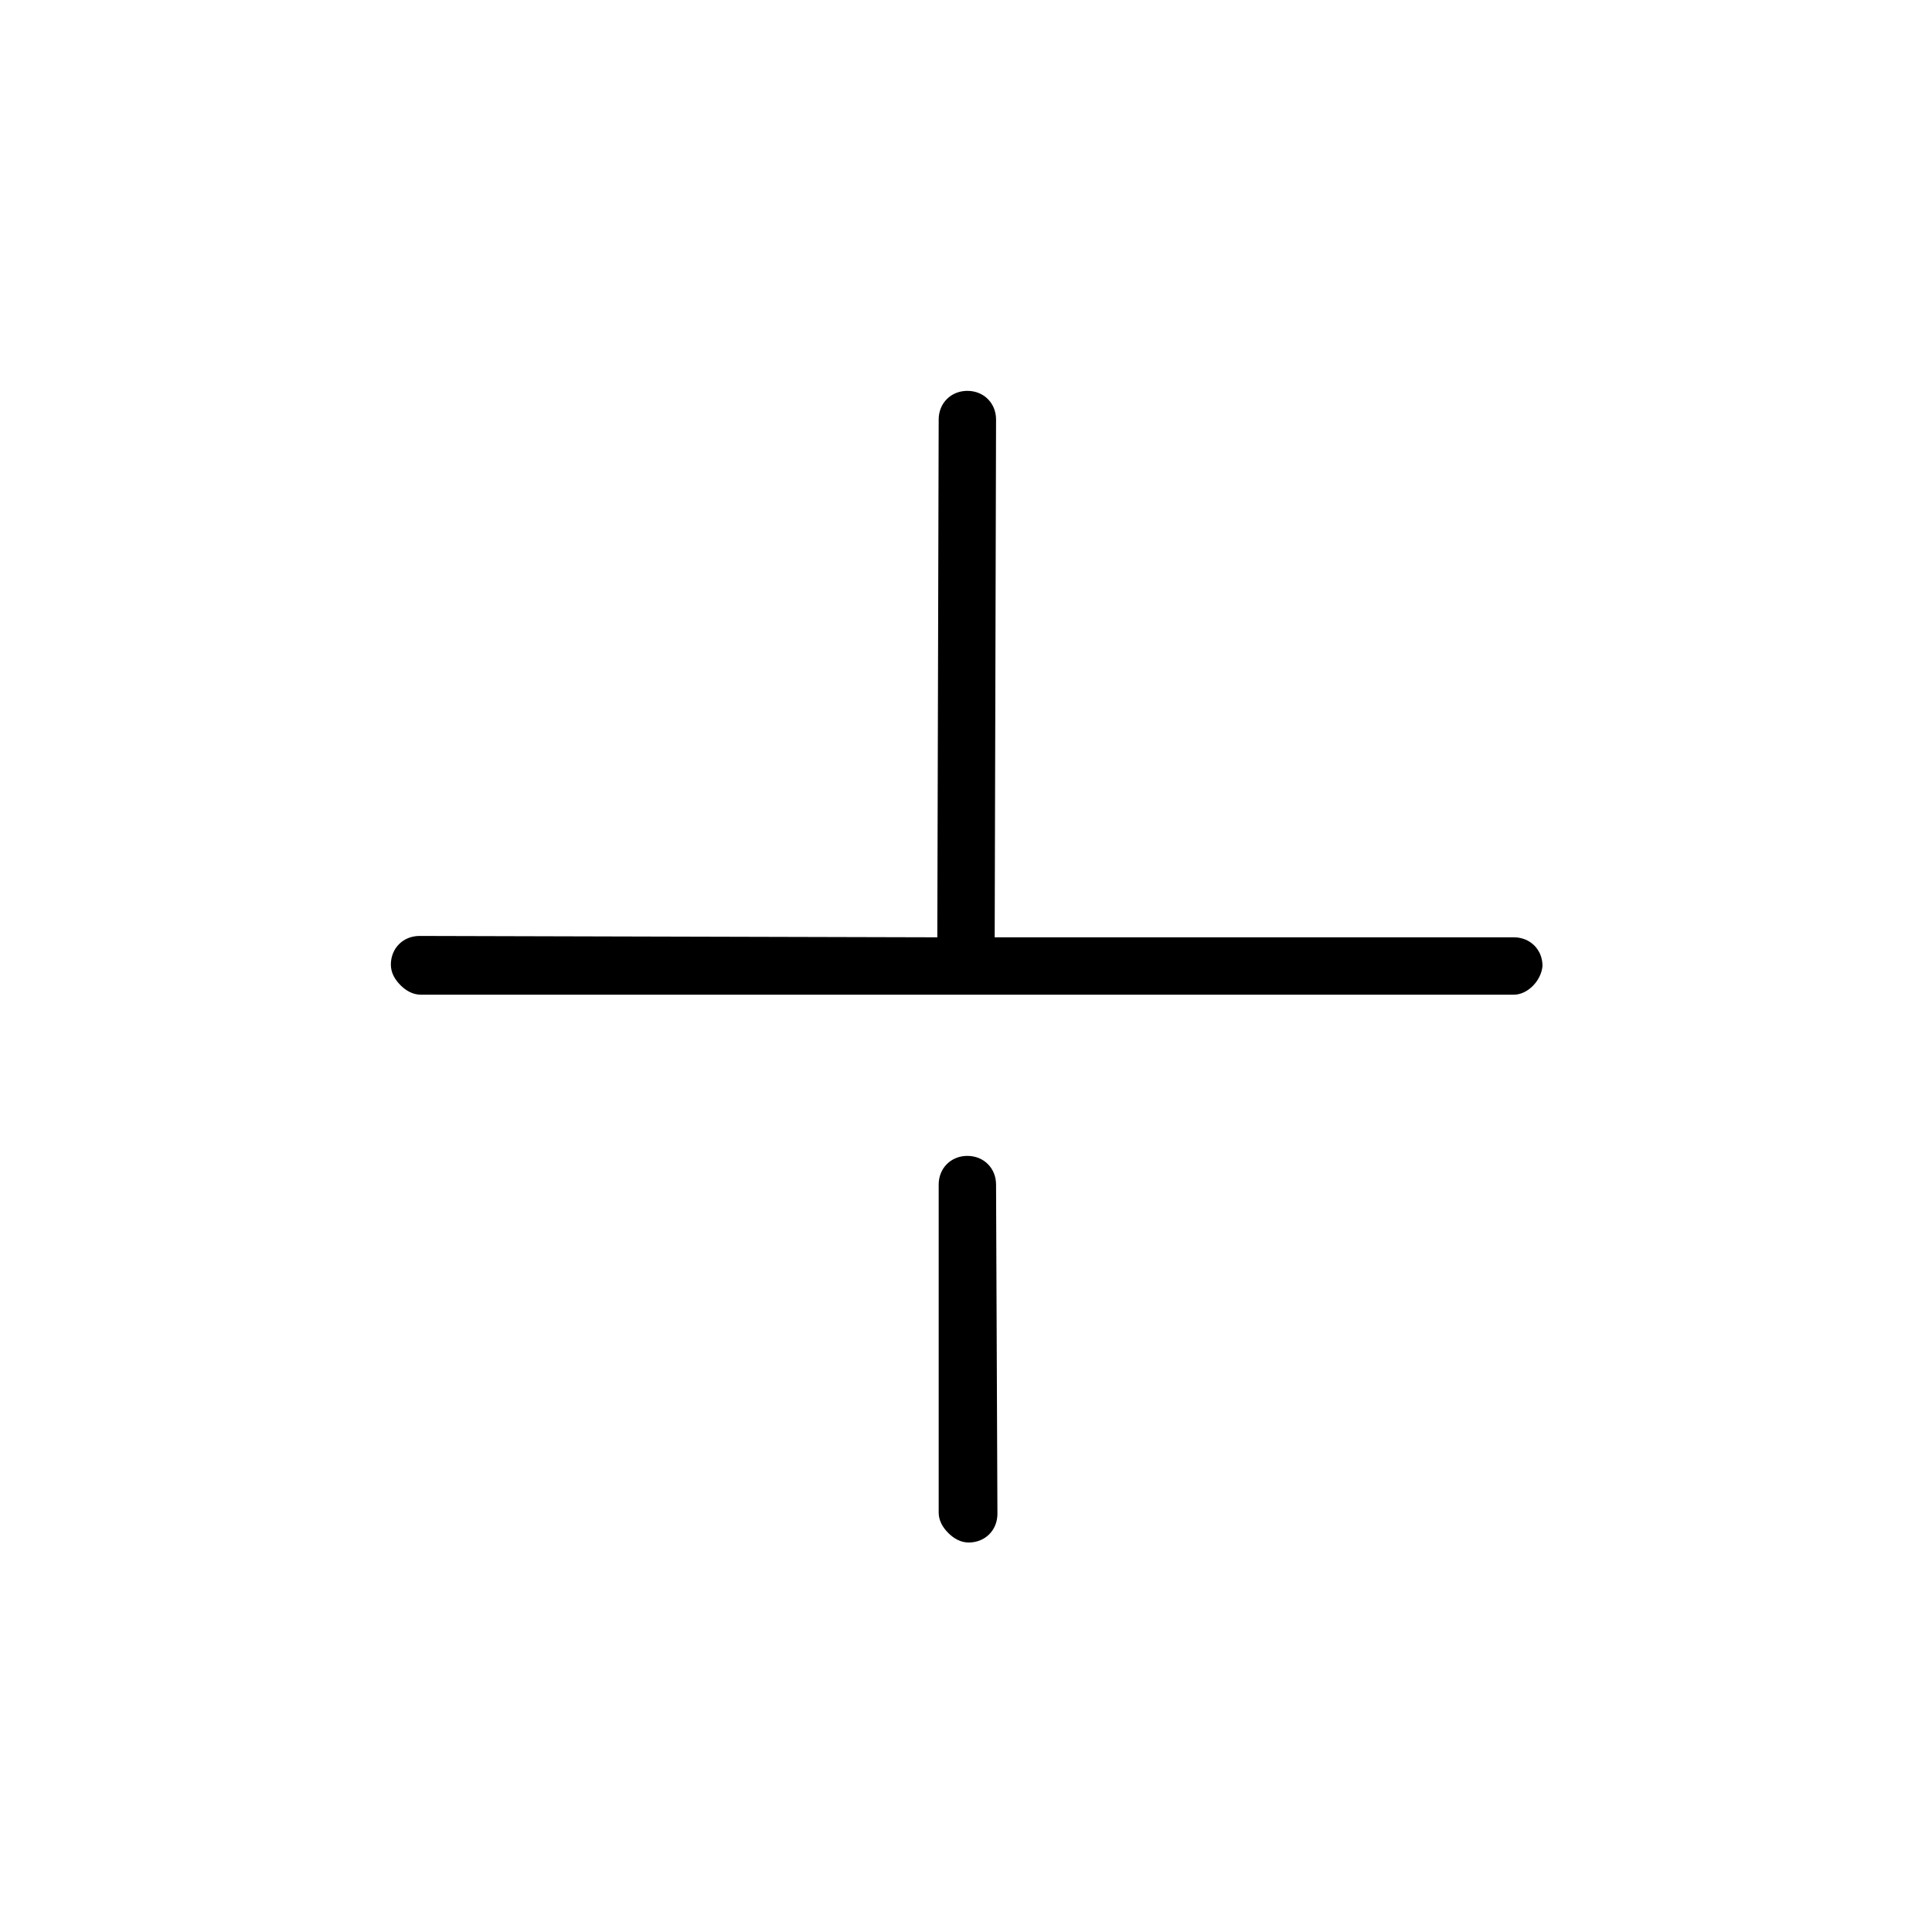
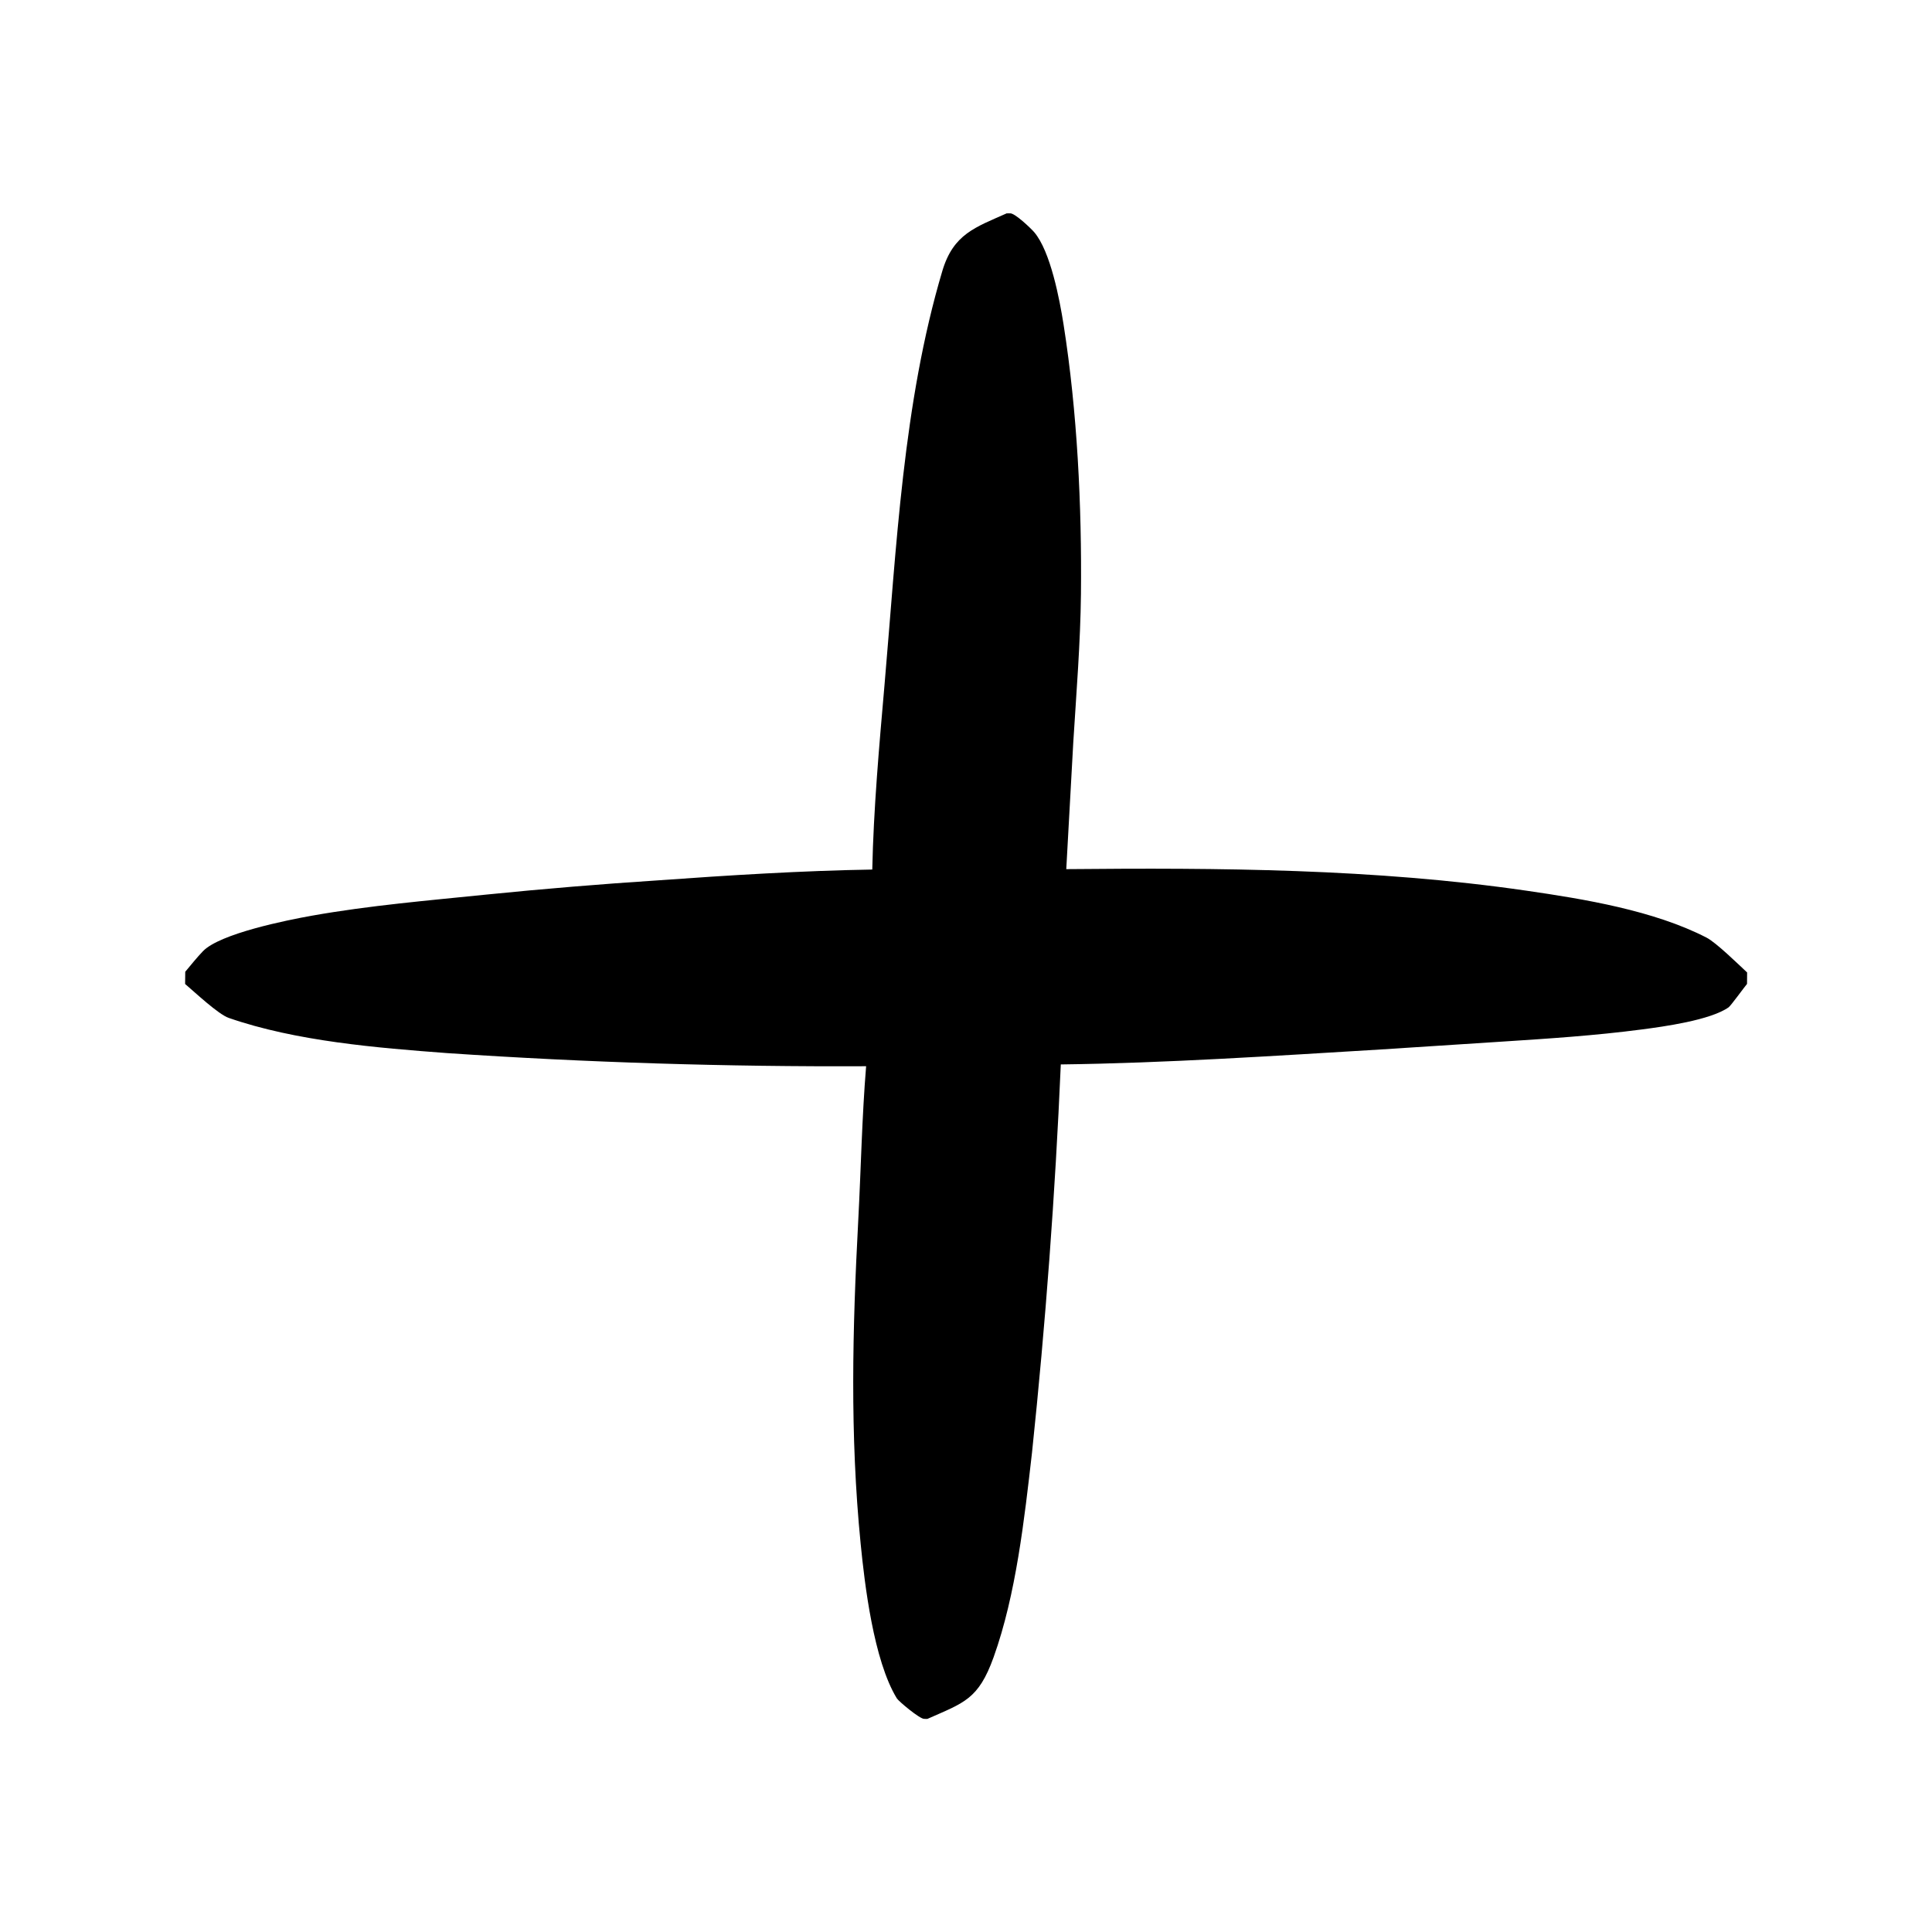
- <svg xmlns="http://www.w3.org/2000/svg" viewBox="0 0 100 100">
-   <g transform="rotate(45 50 50)">
-     <path d="m71.1 28.9c-.6-.6-1.5-.6-2.1 0l-19 19-18.9-19c-.6-.6-1.5-.6-2.1 0s-.6 1.5 0 2.1l18.9 19-19 18.9c-.6.6-.6 1.5 0 2.1.3.3.7.4 1.1.4s.8-.1 1.1-.4l40-40c.5-.5.5-1.5 0-2.1z" />
-     <path d="m59.1 56.9c-.6-.6-1.5-.6-2.1 0s-.6 1.5 0 2.1l12 12c.3.3.7.4 1.1.4s.8-.1 1.1-.4c.6-.6.6-1.5 0-2.1z" />
-   </g>
+ <svg xmlns="http://www.w3.org/2000/svg" viewBox="0 0 2048 2048">
+   <path transform="translate(0,0)" d="M 1067.08 226.179 L 1068.18 226.182 C 1067.97 226.183 1070.63 226.13 1070.39 226.186 C 1075.22 225.044 1093.2 242.512 1096.23 246.042 C 1113.55 266.236 1123.24 317.43 1127.42 343.979 C 1141.99 436.491 1146.82 536.086 1145.85 629.759 C 1145.33 680.697 1140.9 735.843 1137.73 786.732 L 1130.29 921.323 C 1292.62 919.782 1457.14 920.833 1618.01 944.156 C 1679.72 953.102 1753.21 965.185 1808.99 993.909 C 1819.26 999.201 1842.29 1021.81 1852.01 1030.84 L 1851.93 1042.97 C 1848.86 1046.65 1834.71 1066.16 1832.41 1067.79 C 1812.98 1081.54 1762.9 1088.3 1740.64 1091.23 C 1690.44 1097.82 1641.1 1101 1591.39 1104.21 L 1463.41 1112.5 C 1353.12 1119.13 1234.7 1126.99 1124.49 1128.34 C 1118.54 1265.82 1108.36 1403.09 1093.96 1539.95 C 1085.91 1609.95 1077.1 1690.33 1053.25 1756.75 C 1037.12 1801.68 1021.77 1804.92 983.088 1822.11 C 983.052 1822.11 979.363 1822.11 979.608 1822.05 C 974.928 1822.21 952.545 1803.38 950.697 1800.37 C 925.995 1760.02 916.522 1678.8 912.319 1636.36 C 900.844 1520.47 903.657 1409.1 909.777 1293.69 C 912.695 1238.68 913.657 1184.59 918.124 1130.24 C 770.116 1130.94 622.132 1126.31 474.457 1116.37 C 400.125 1110.78 313.999 1103.87 242.451 1079.02 C 231.358 1075.16 206.713 1051.98 196.228 1043.06 L 196.363 1030.11 C 202.494 1022.82 208.504 1015.22 215.103 1008.35 C 233.096 989.638 303.845 975.427 330.823 970.637 C 392.035 959.77 454.187 954.573 515.988 948.249 C 576.588 942.155 637.292 937.13 698.069 933.176 C 771.661 927.879 850.934 922.934 924.645 921.761 C 925.972 858.036 931.947 791.055 937.636 725.862 C 950.279 580.961 957.173 427.172 998.941 287.147 C 1010.61 248.043 1033.88 241.003 1067.08 226.179 z" />
</svg>
